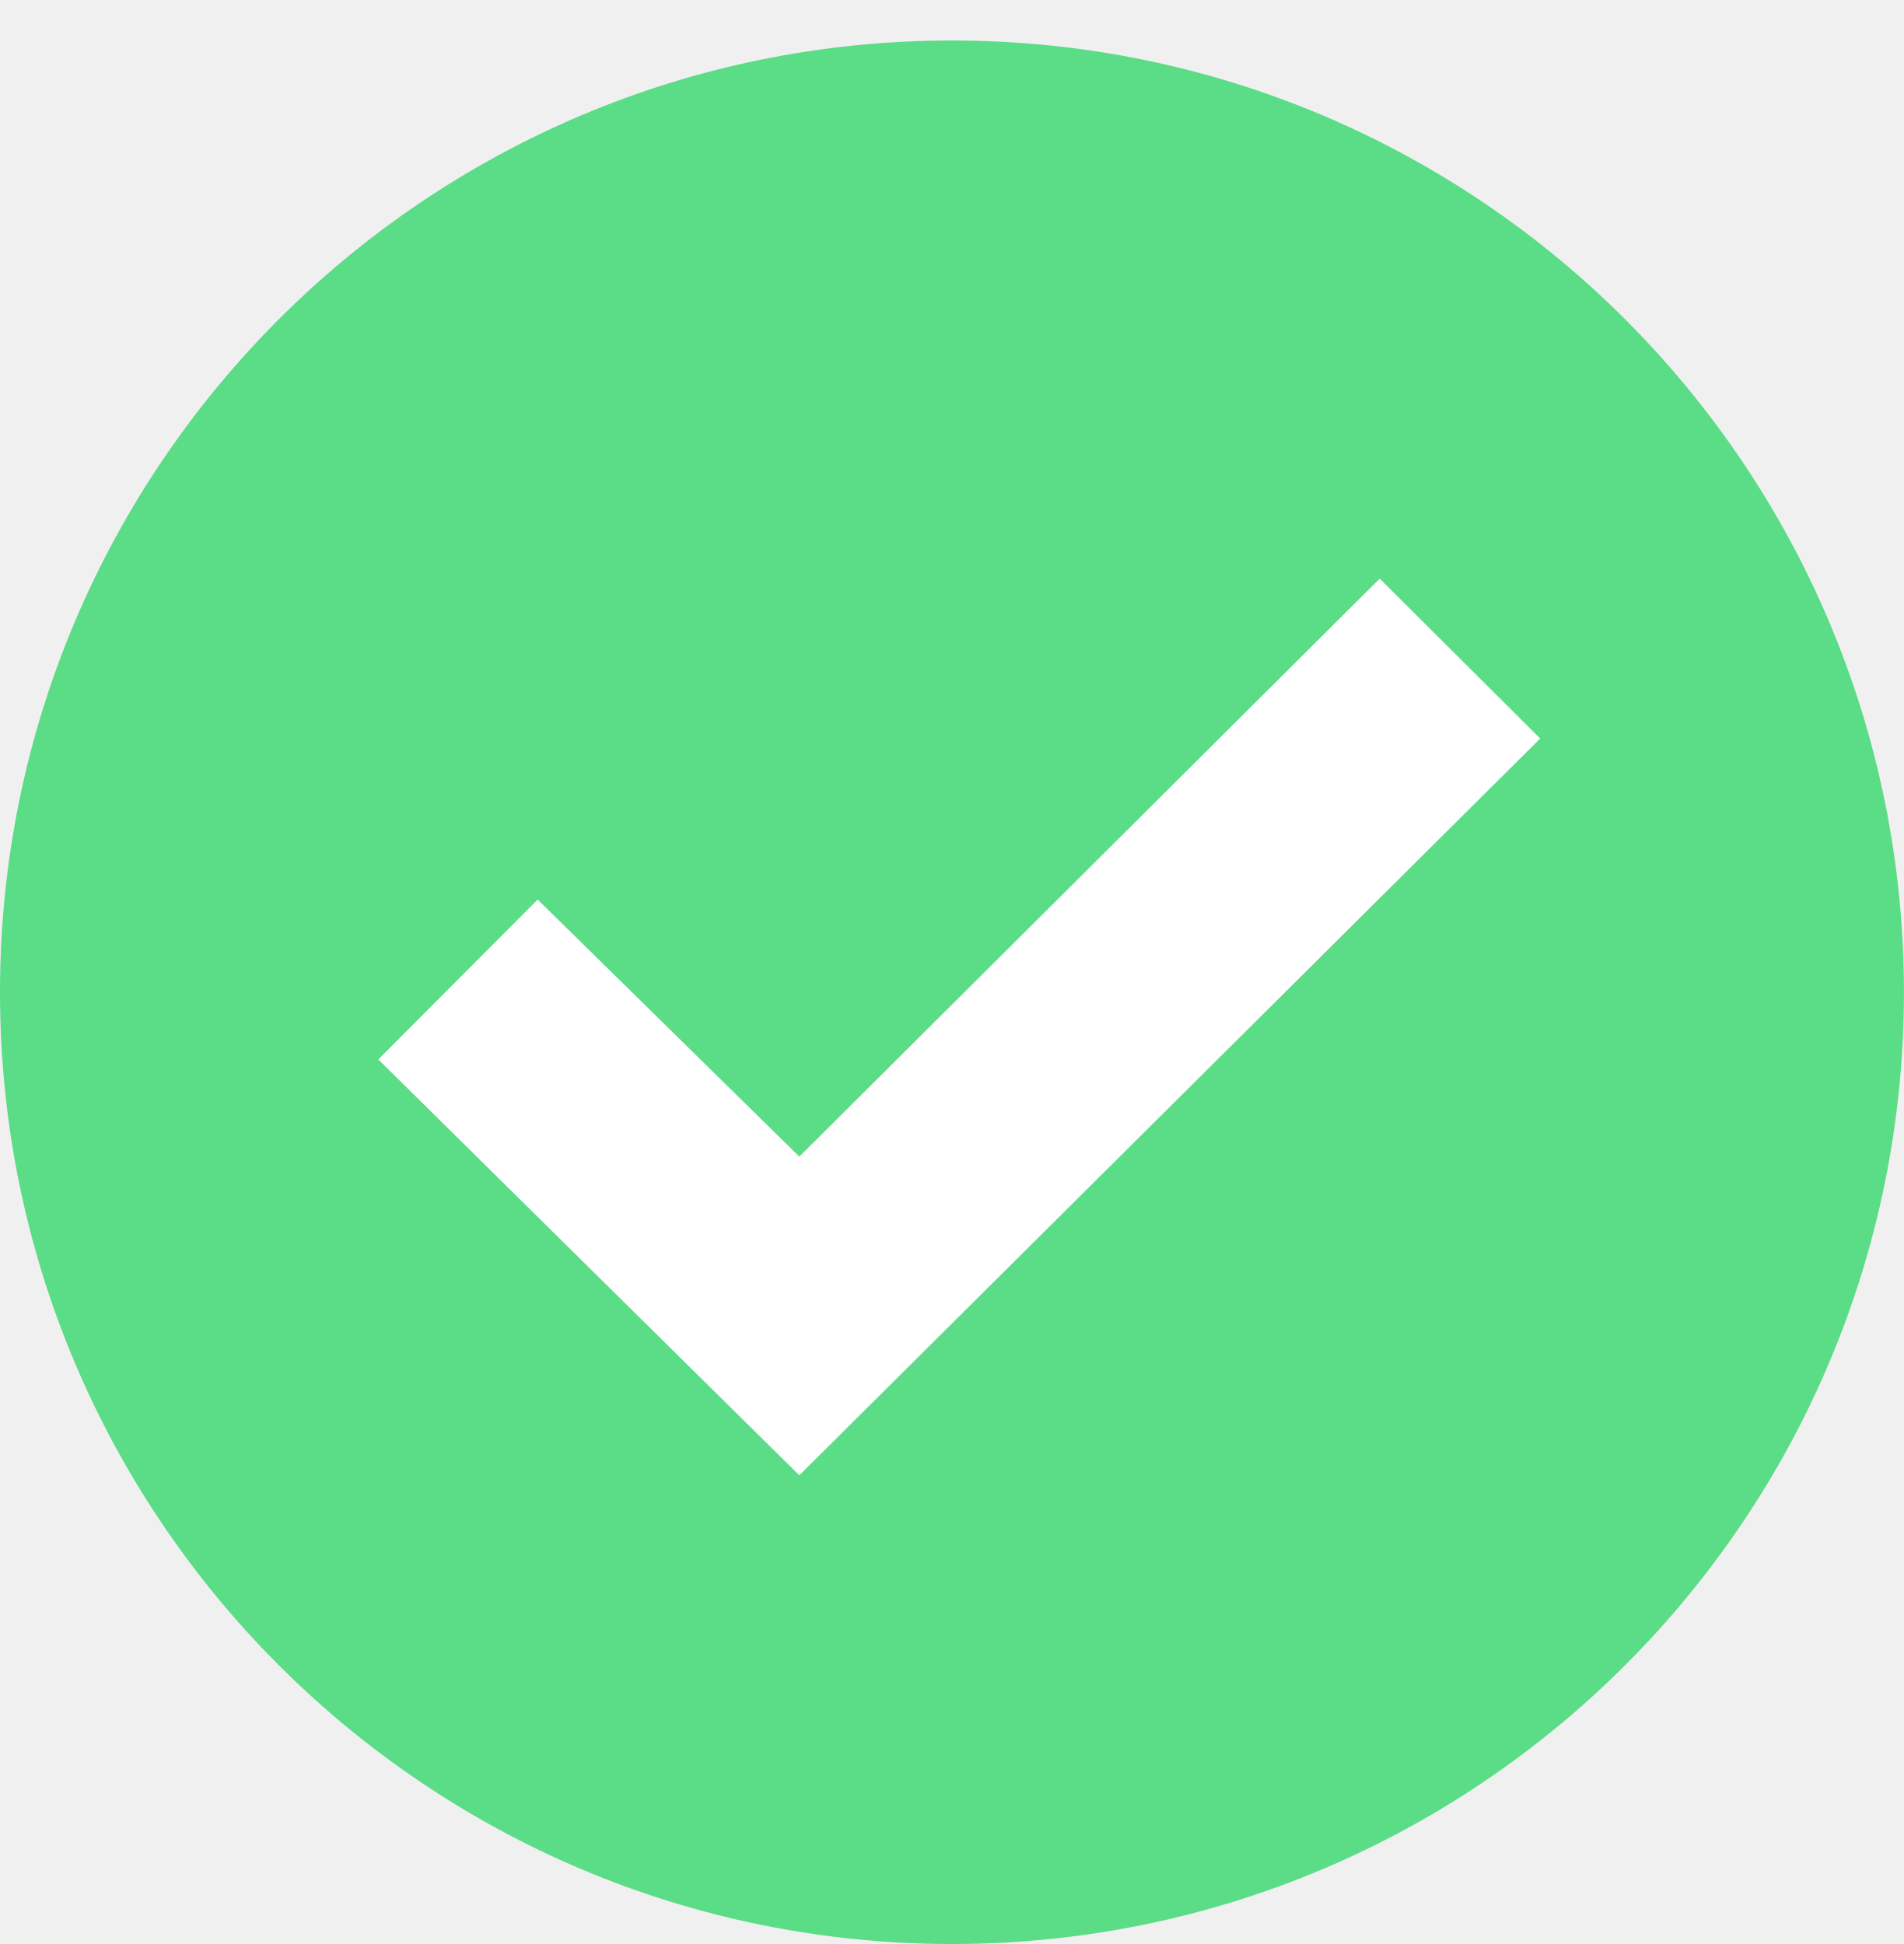
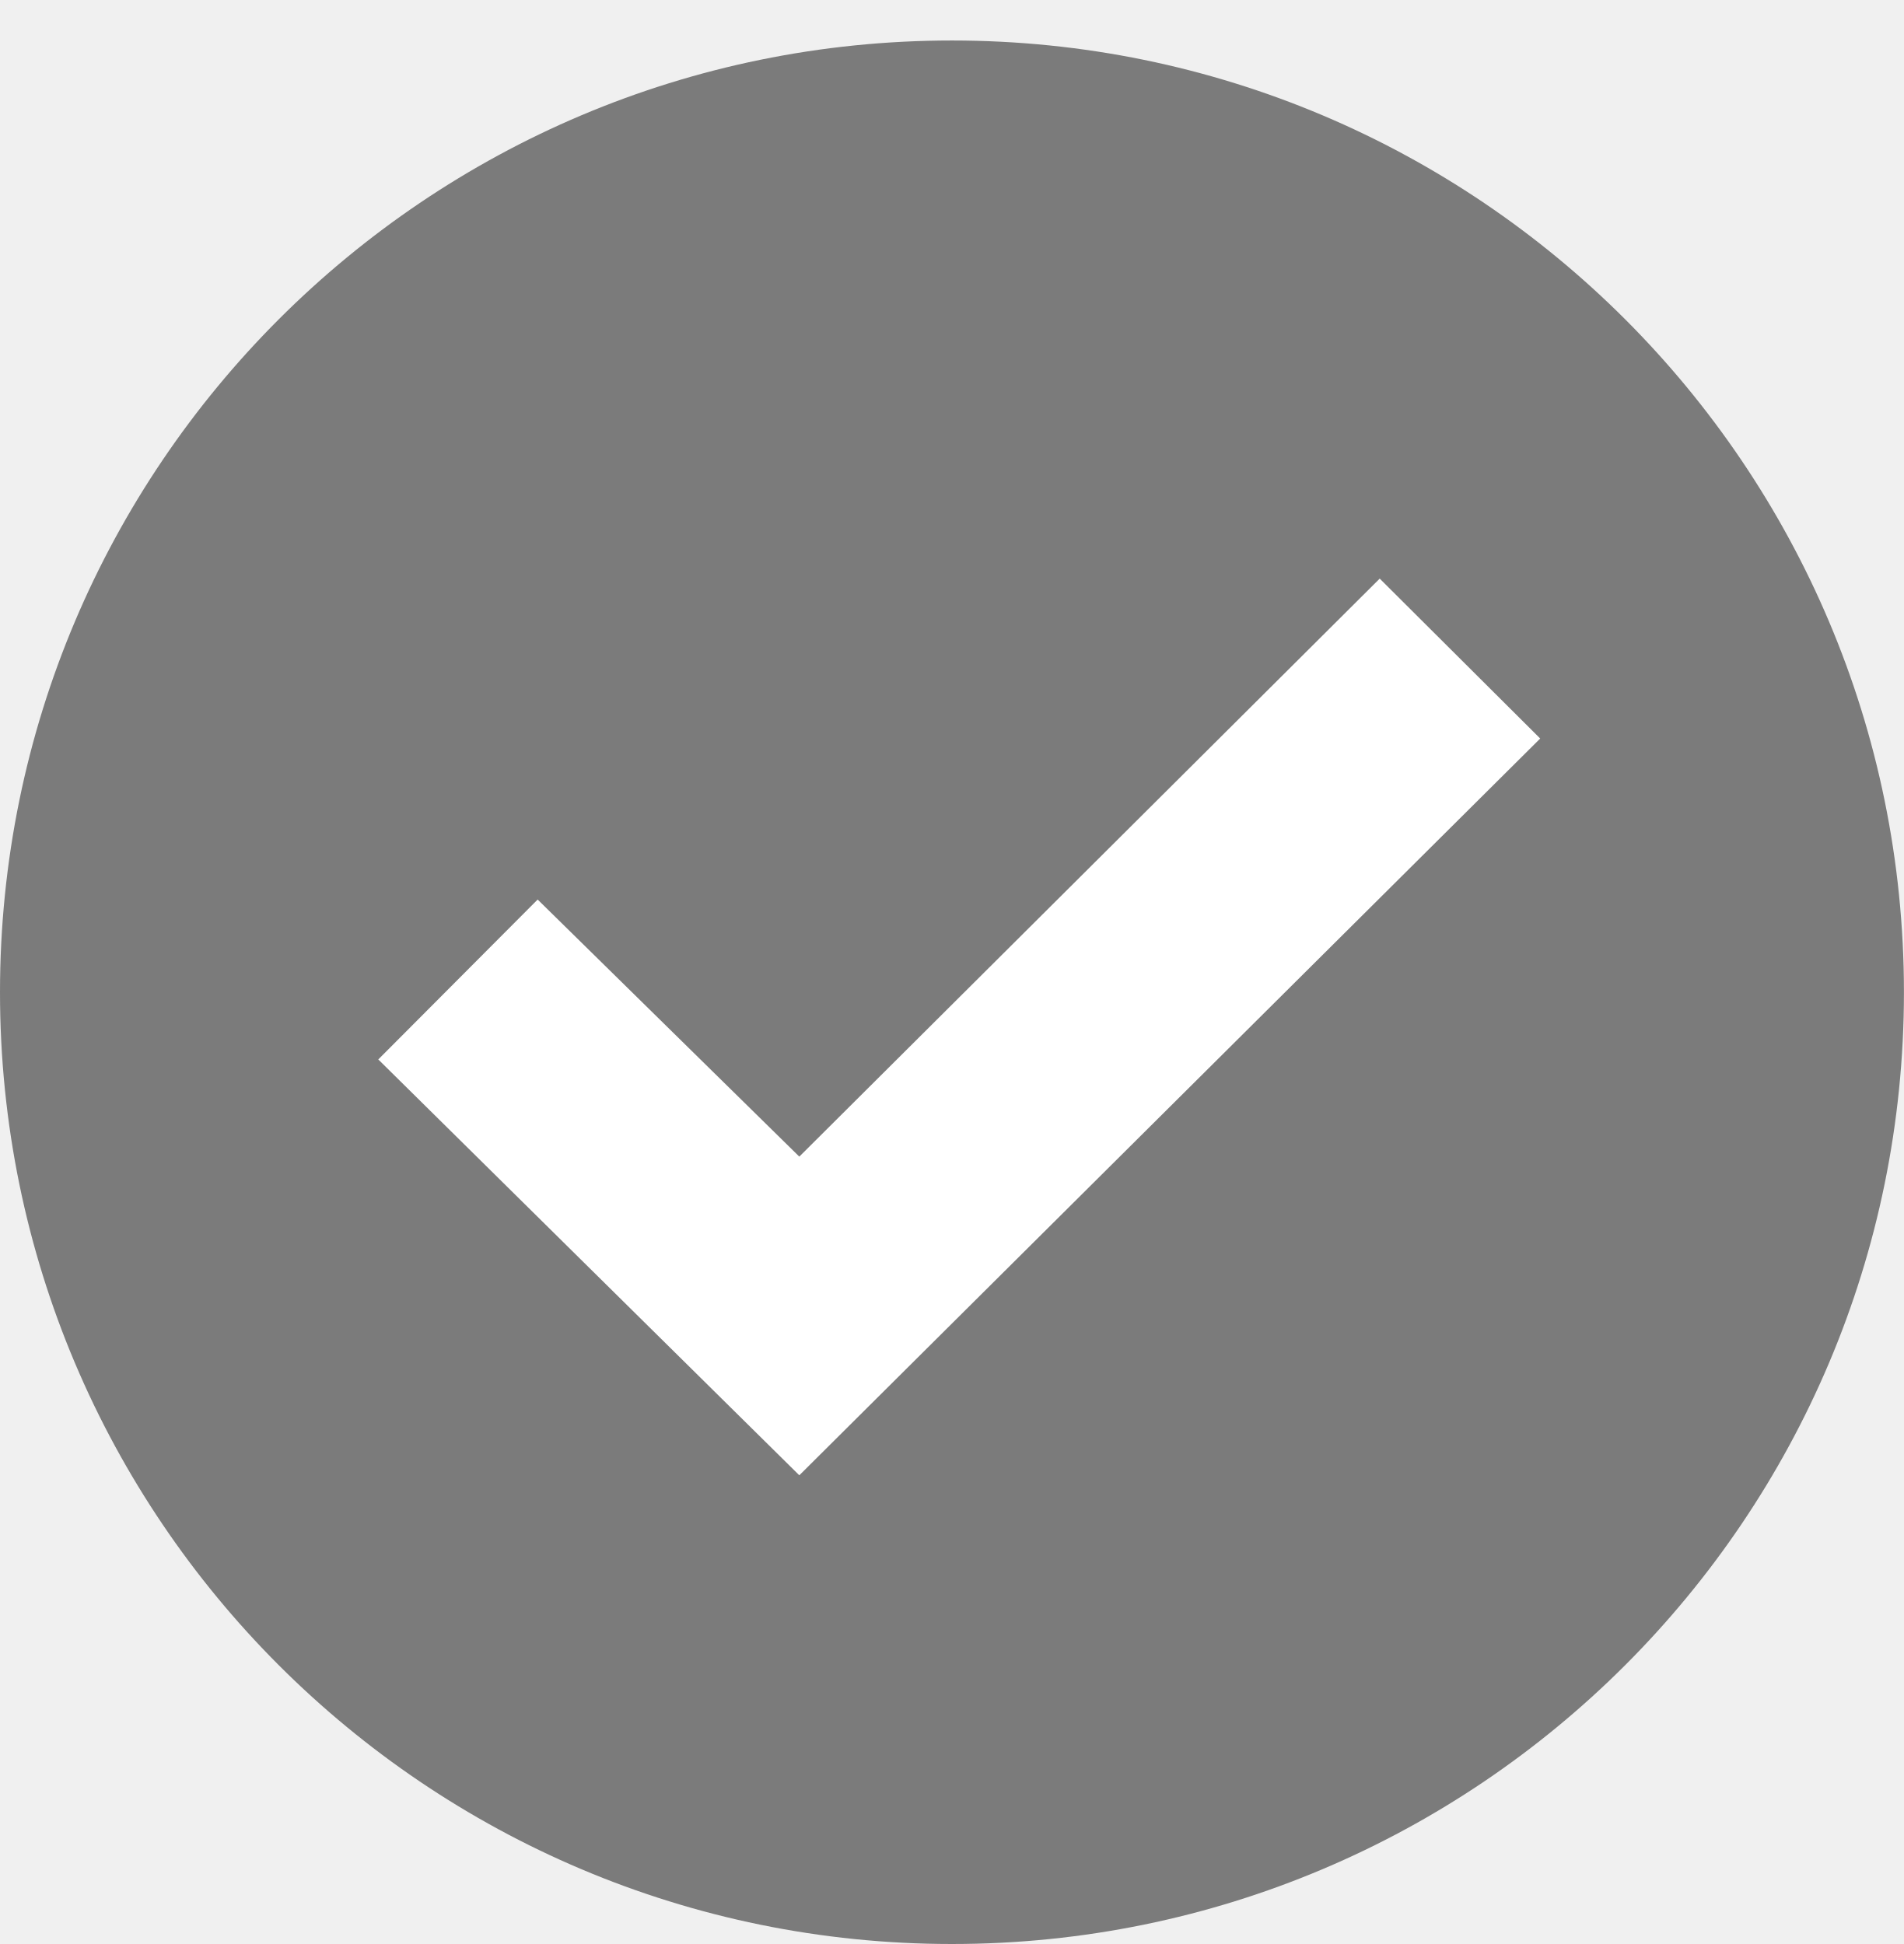
<svg xmlns="http://www.w3.org/2000/svg" width="329" height="336" viewBox="0 0 329 336" fill="none">
-   <circle cx="164.5" cy="171.5" r="164.5" fill="#5BDC86" />
+   <circle cx="164.5" cy="171.5" r="164.5" fill="#7B7B7B" />
  <path d="M65.367 183.113L92.906 155.477L138.121 199.91L238.414 100.008L266.148 127.645L138.121 254.988L65.367 183.113Z" fill="white" />
</svg>
